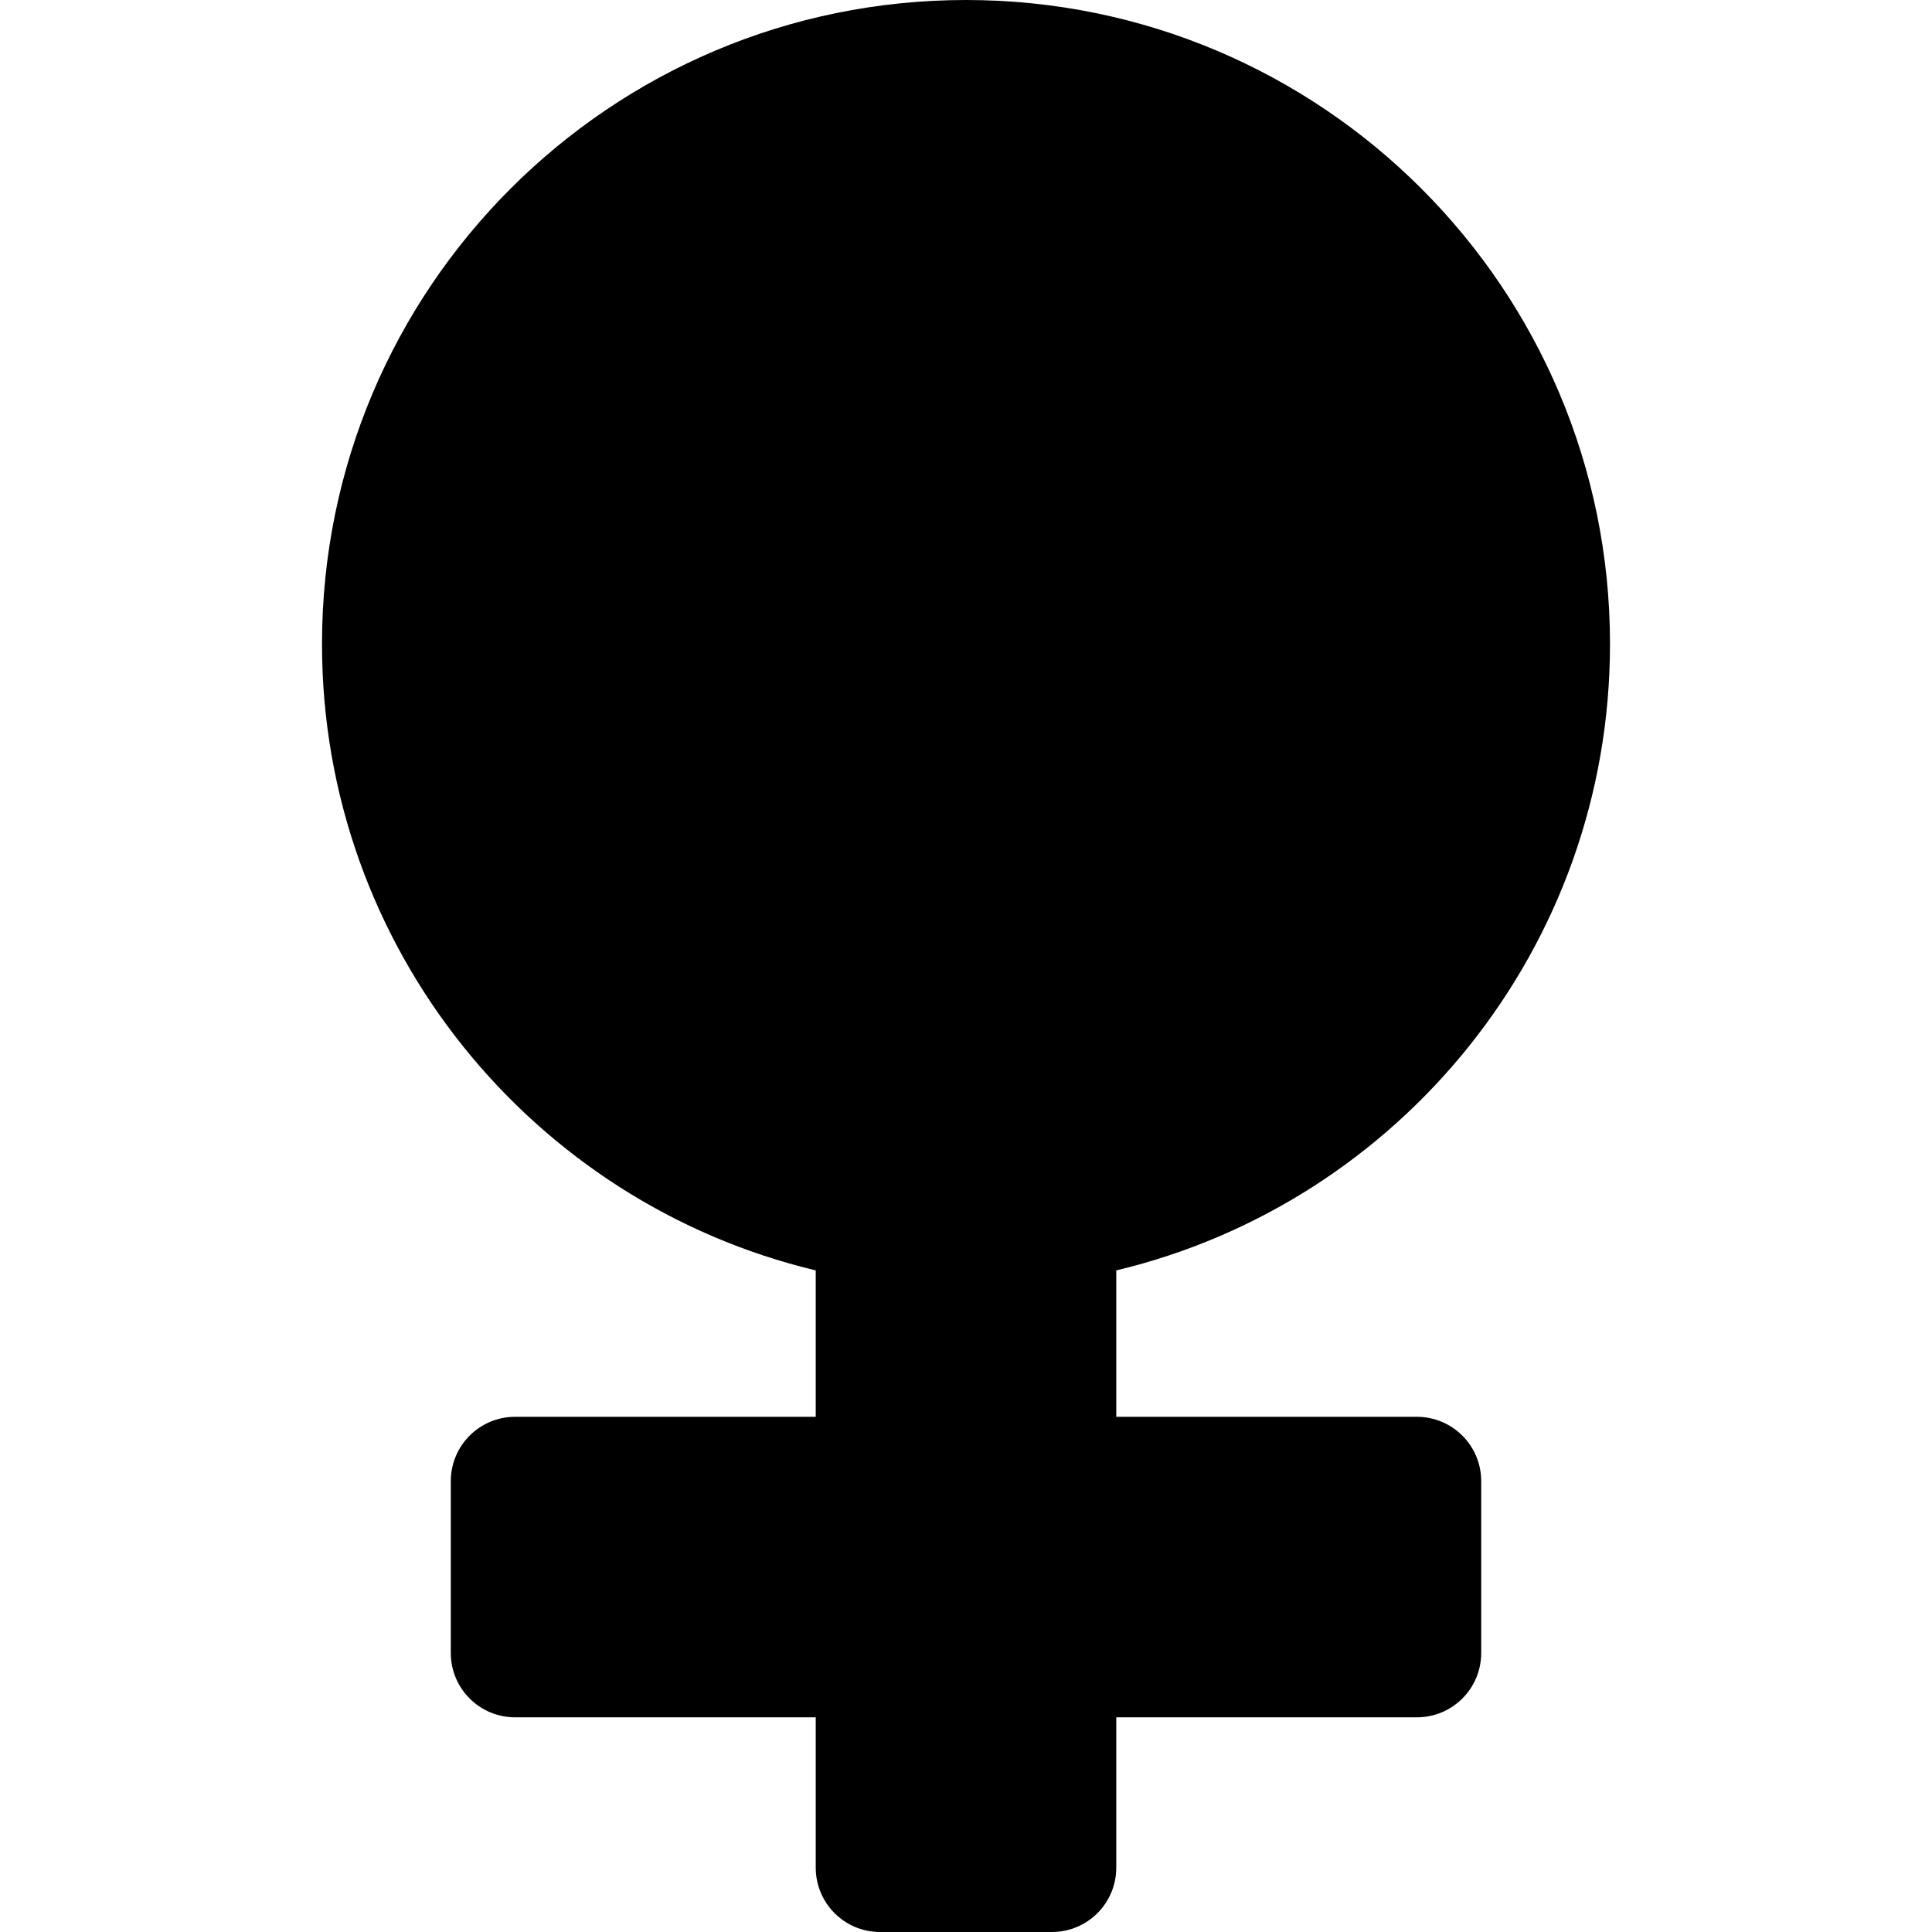
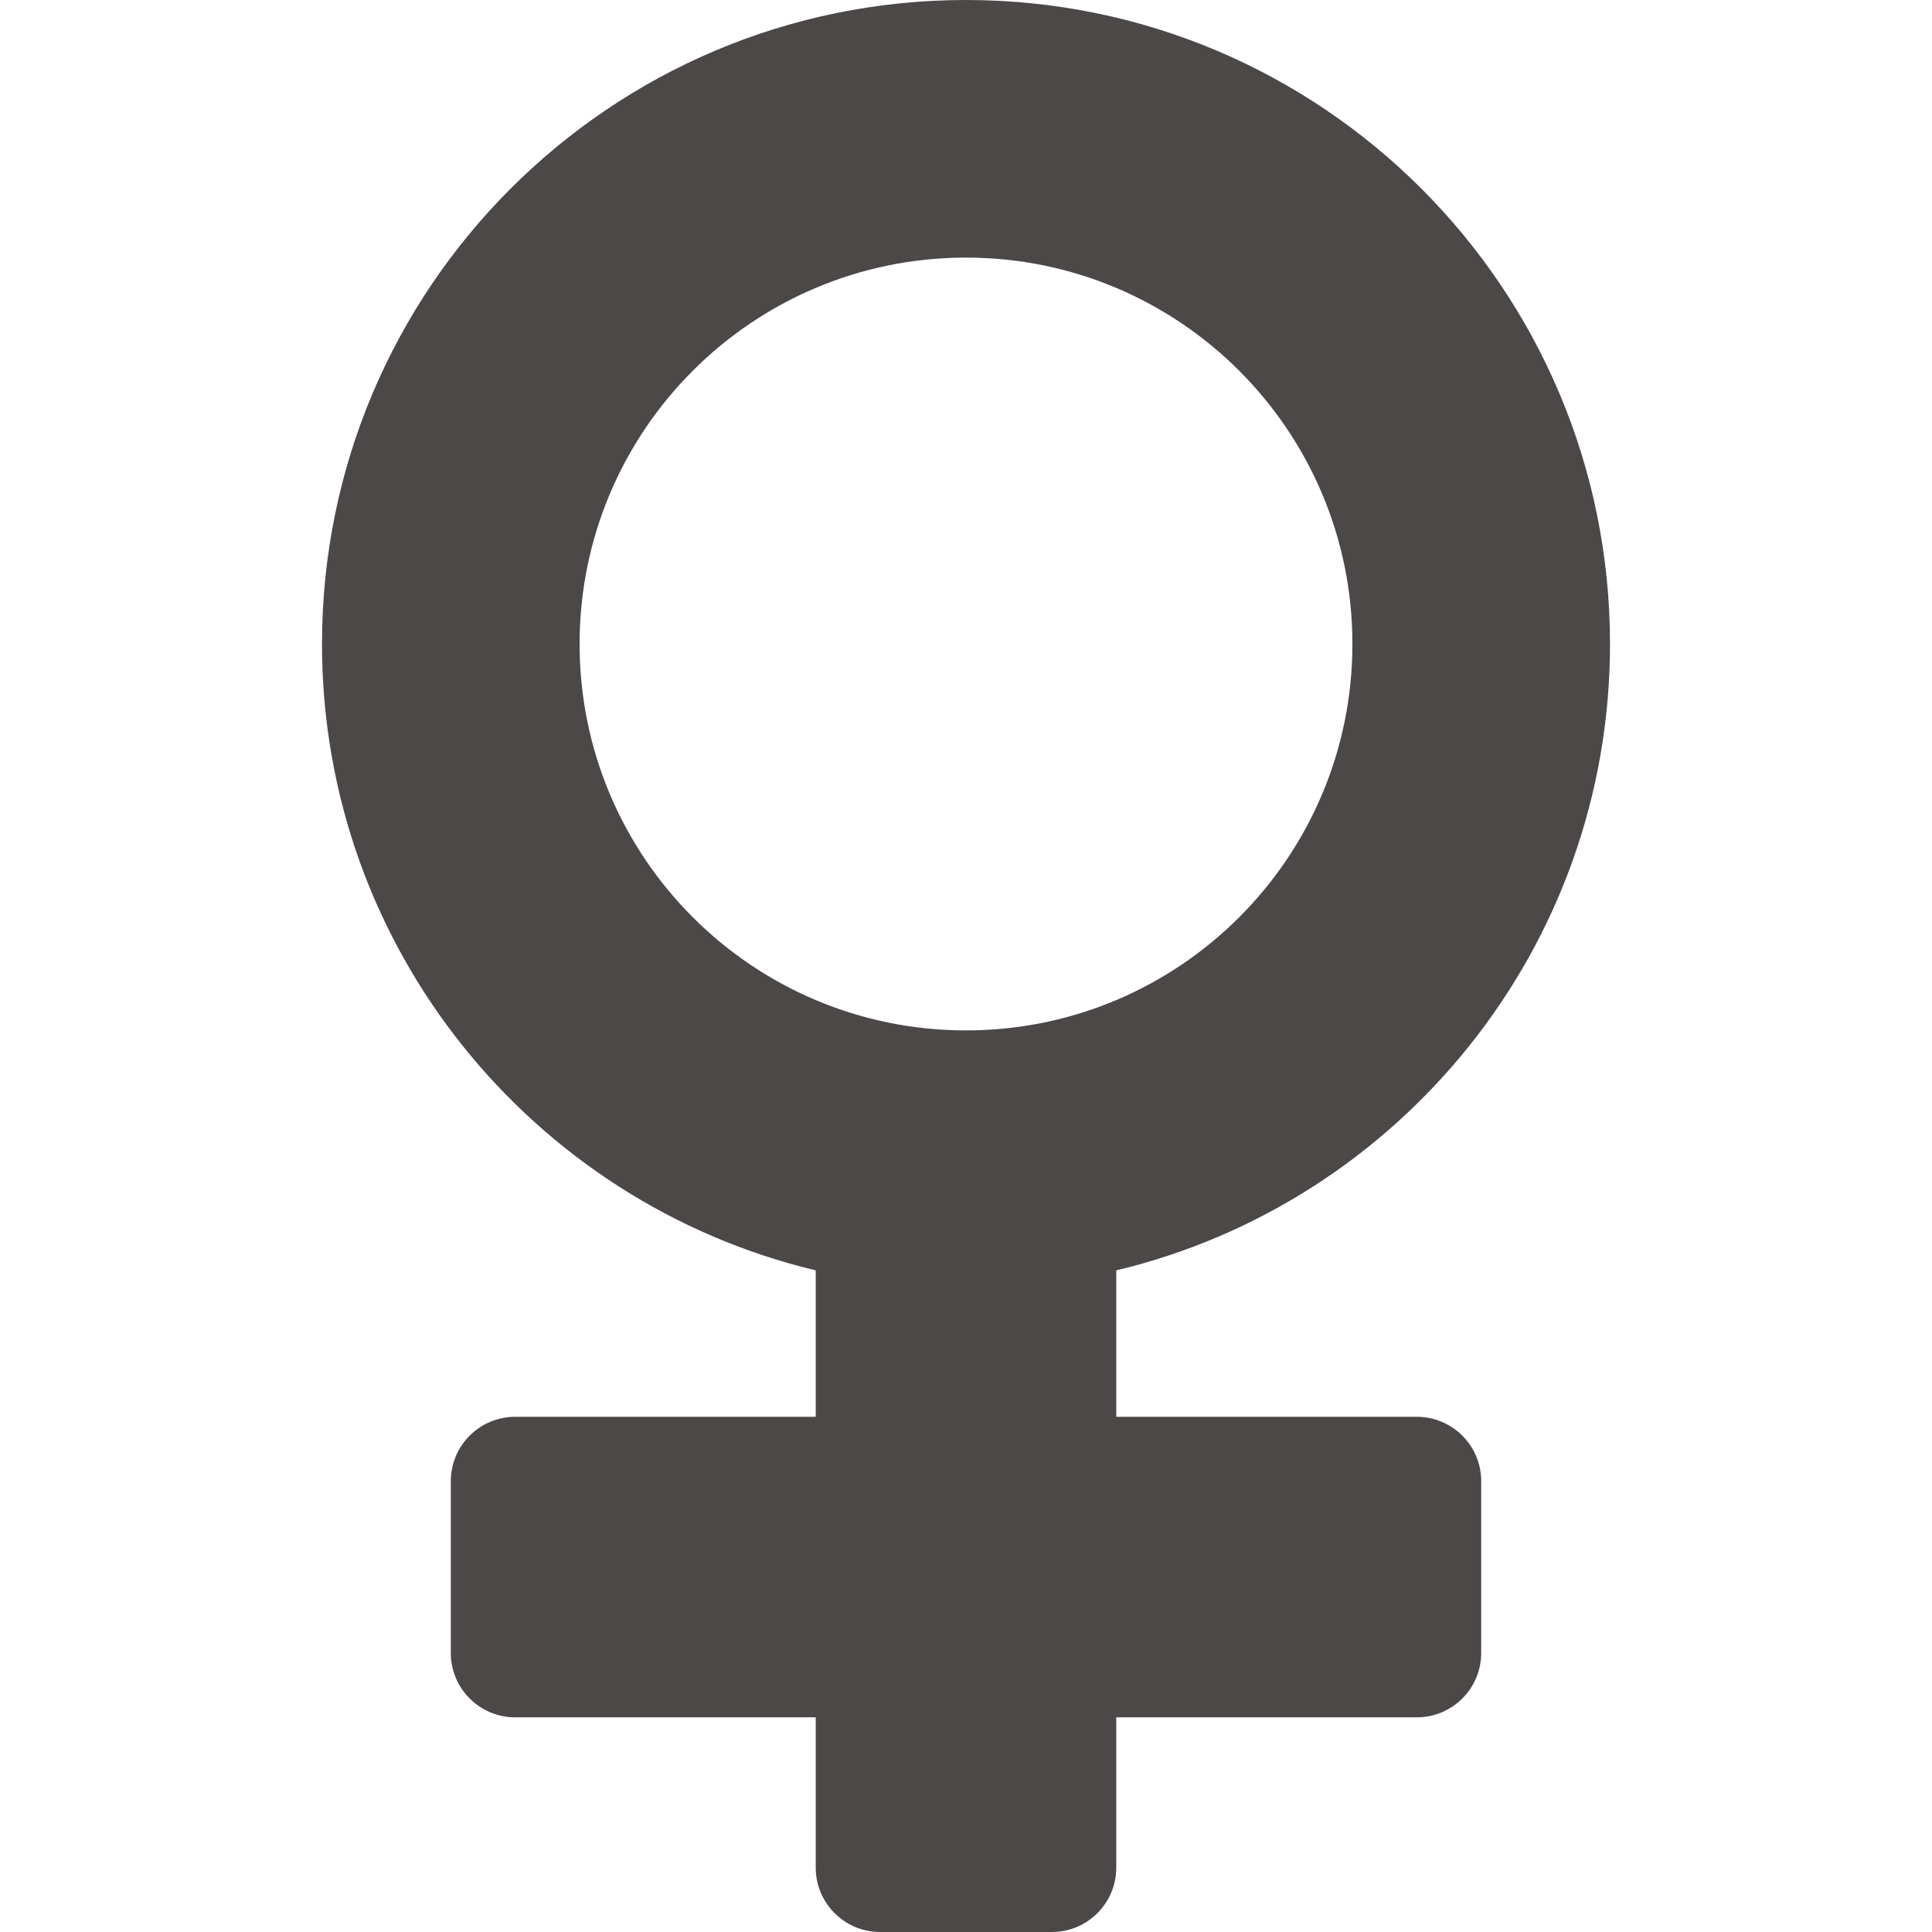
- <svg xmlns="http://www.w3.org/2000/svg" viewBox="0 0 90 90">
-   <path d="M75,30C75,13.43,61.57,0,45,0C28.43,0,15,13.43,15,30C15,44.16,24.81,56.03,38,59.18L38,66L24,66C22.34,66,21,67.34,21,69L21,77C21,78.66,22.34,80,24,80L38,80L38,87C38,88.66,39.34,90,41,90L49,90C50.66,90,52,88.66,52,87L52,80L66,80C67.66,80,69,78.66,69,77L69,69C69,67.34,67.66,66,66,66L52,66L52,59.18C65.19,56.03,75,44.16,75,30Z" fill="currentColor" />
-   <path d="M45,48C35.06,48,27,39.94,27,30C27,20.06,35.06,12,45,12C54.94,12,63,20.06,63,30C63,39.94,54.94,48,45,48Z" fill="currentColor" />
+ <svg xmlns="http://www.w3.org/2000/svg" width="90" height="90" viewBox="0 0 90 90" fill="none">
+   <path fill-rule="evenodd" clip-rule="evenodd" d="M52 59.179C65.192 56.026 75 44.158 75 30C75 13.431 61.569 0 45 0C28.431 0 15 13.431 15 30C15 44.158 24.808 56.026 38 59.179V66H24C22.343 66 21 67.343 21 69V77C21 78.657 22.343 80 24 80H38V87C38 88.657 39.343 90 41 90H49C50.657 90 52 88.657 52 87V80H66C67.657 80 69 78.657 69 77V69C69 67.343 67.657 66 66 66H52V59.179ZM63 30C63 39.941 54.941 48 45 48C35.059 48 27 39.941 27 30C27 20.059 35.059 12 45 12C54.941 12 63 20.059 63 30Z" fill="#4B4847" />
</svg>
